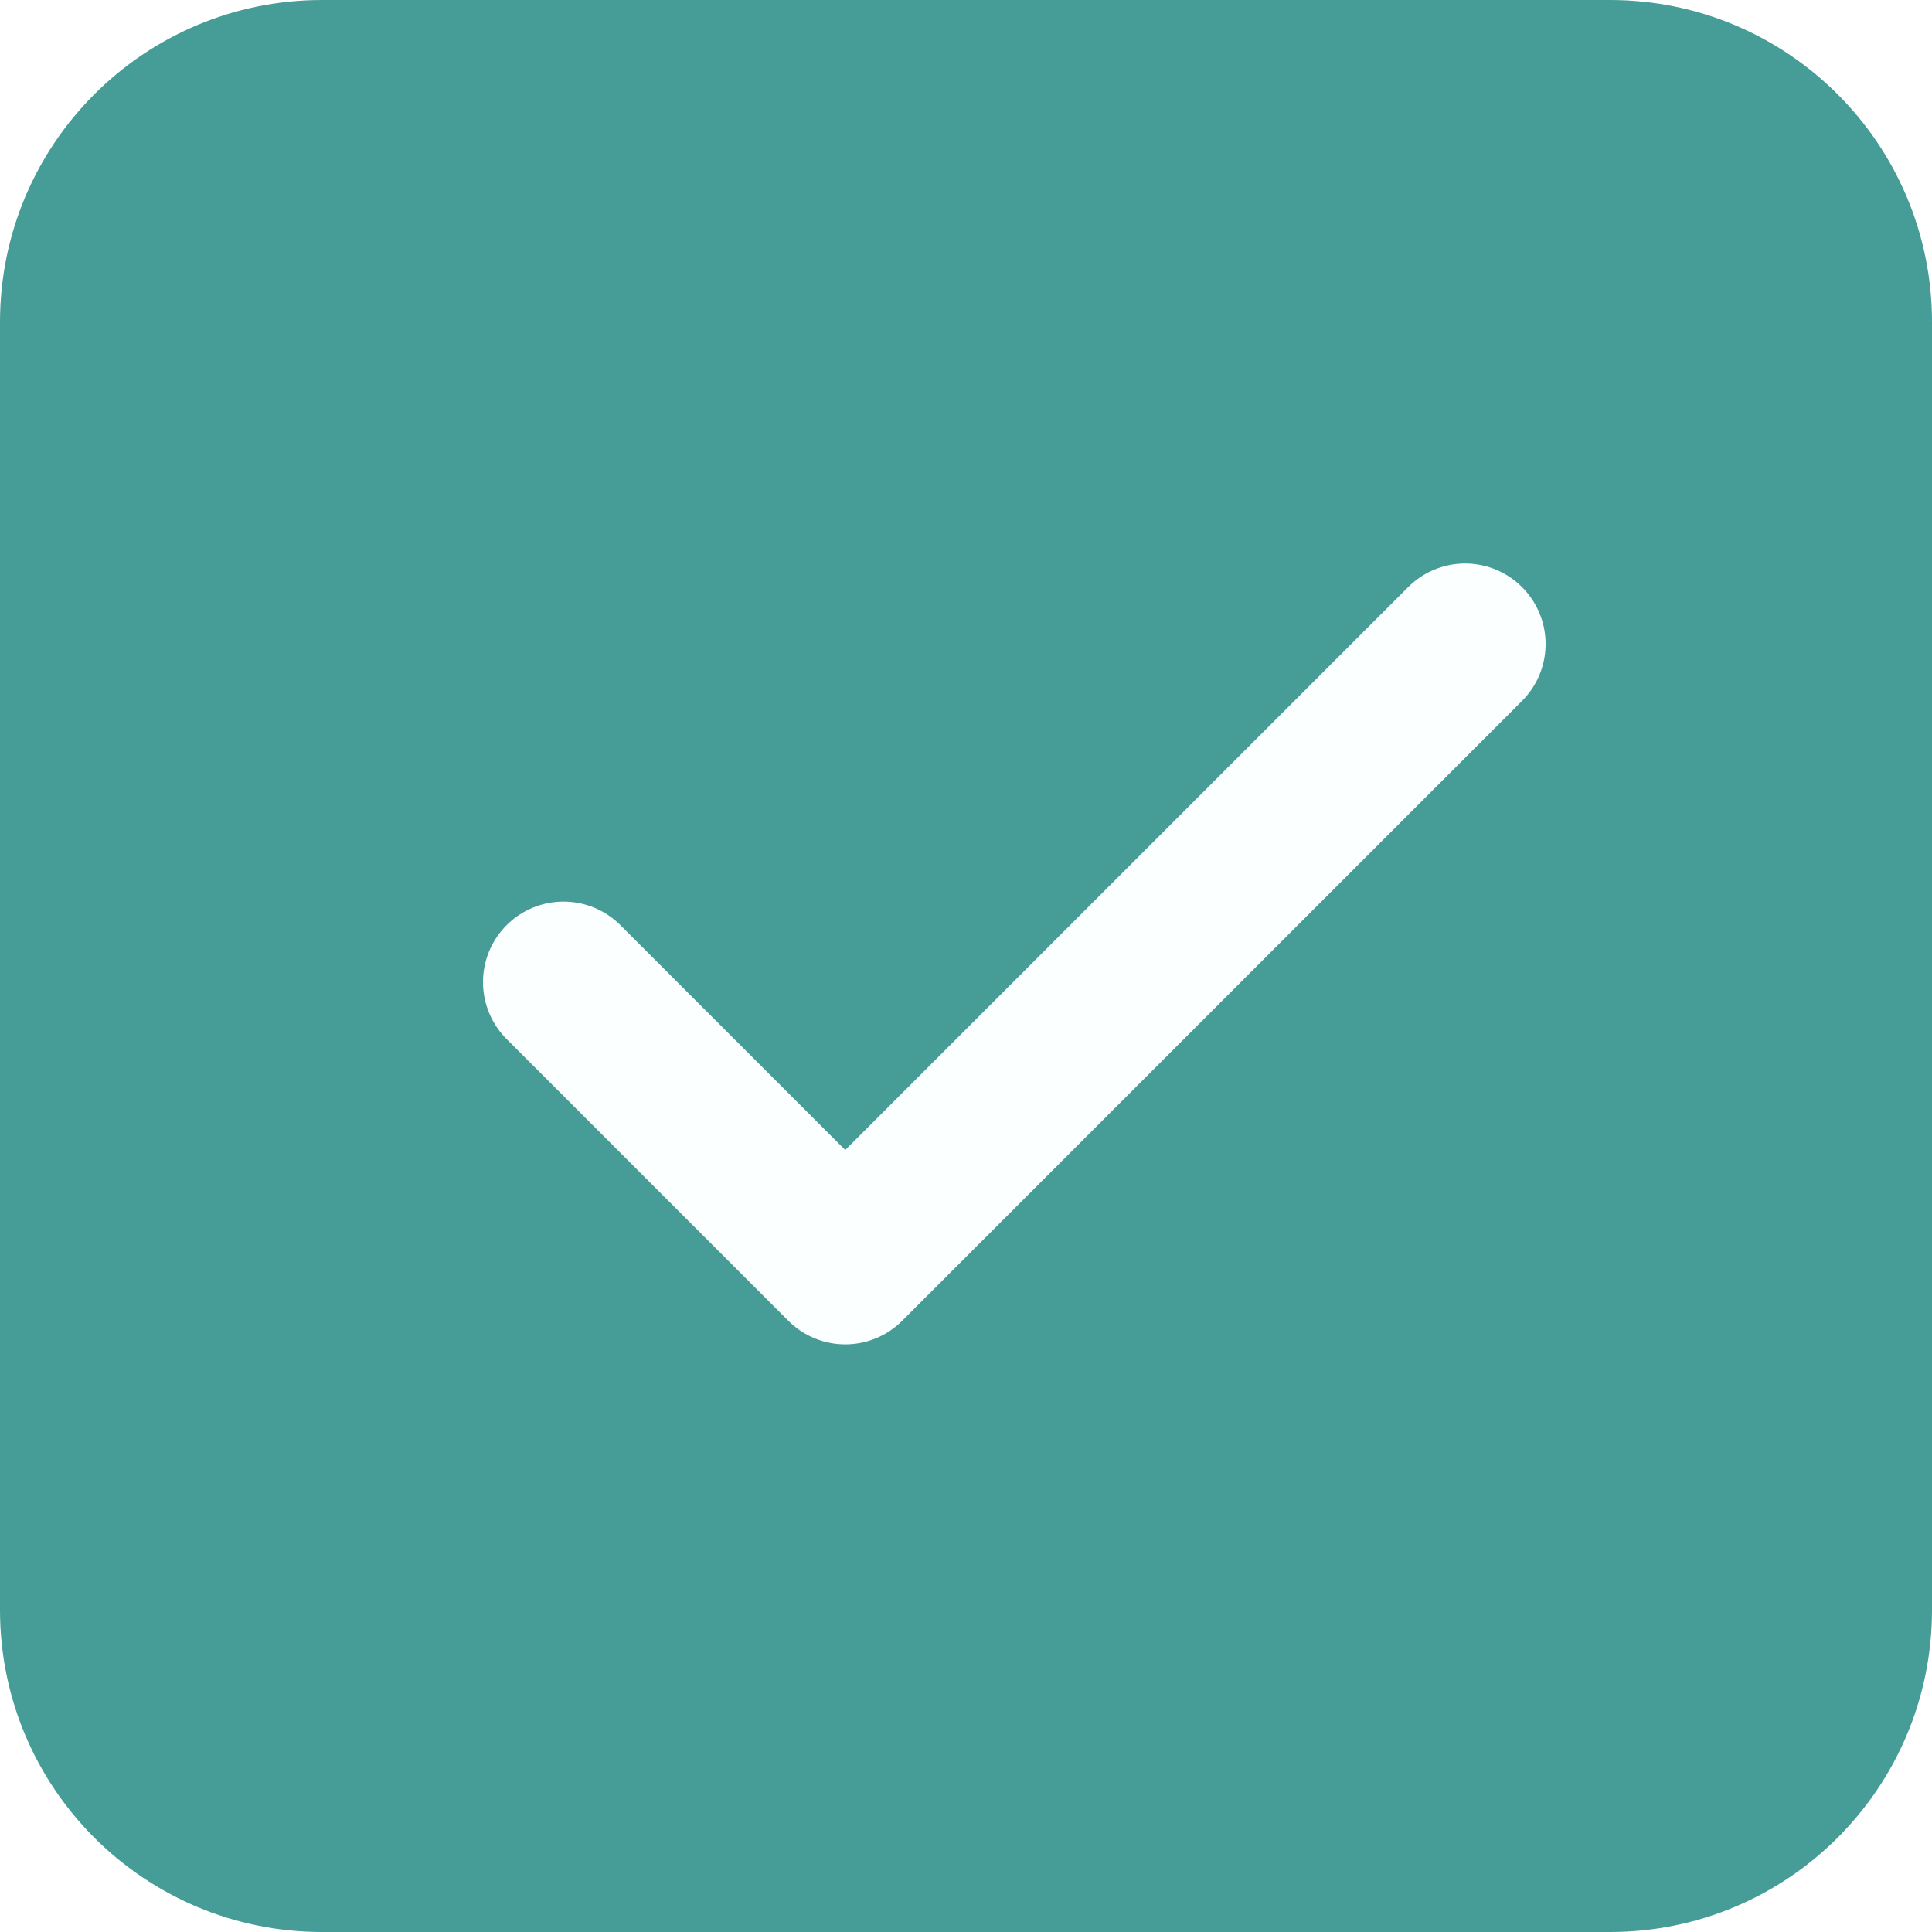
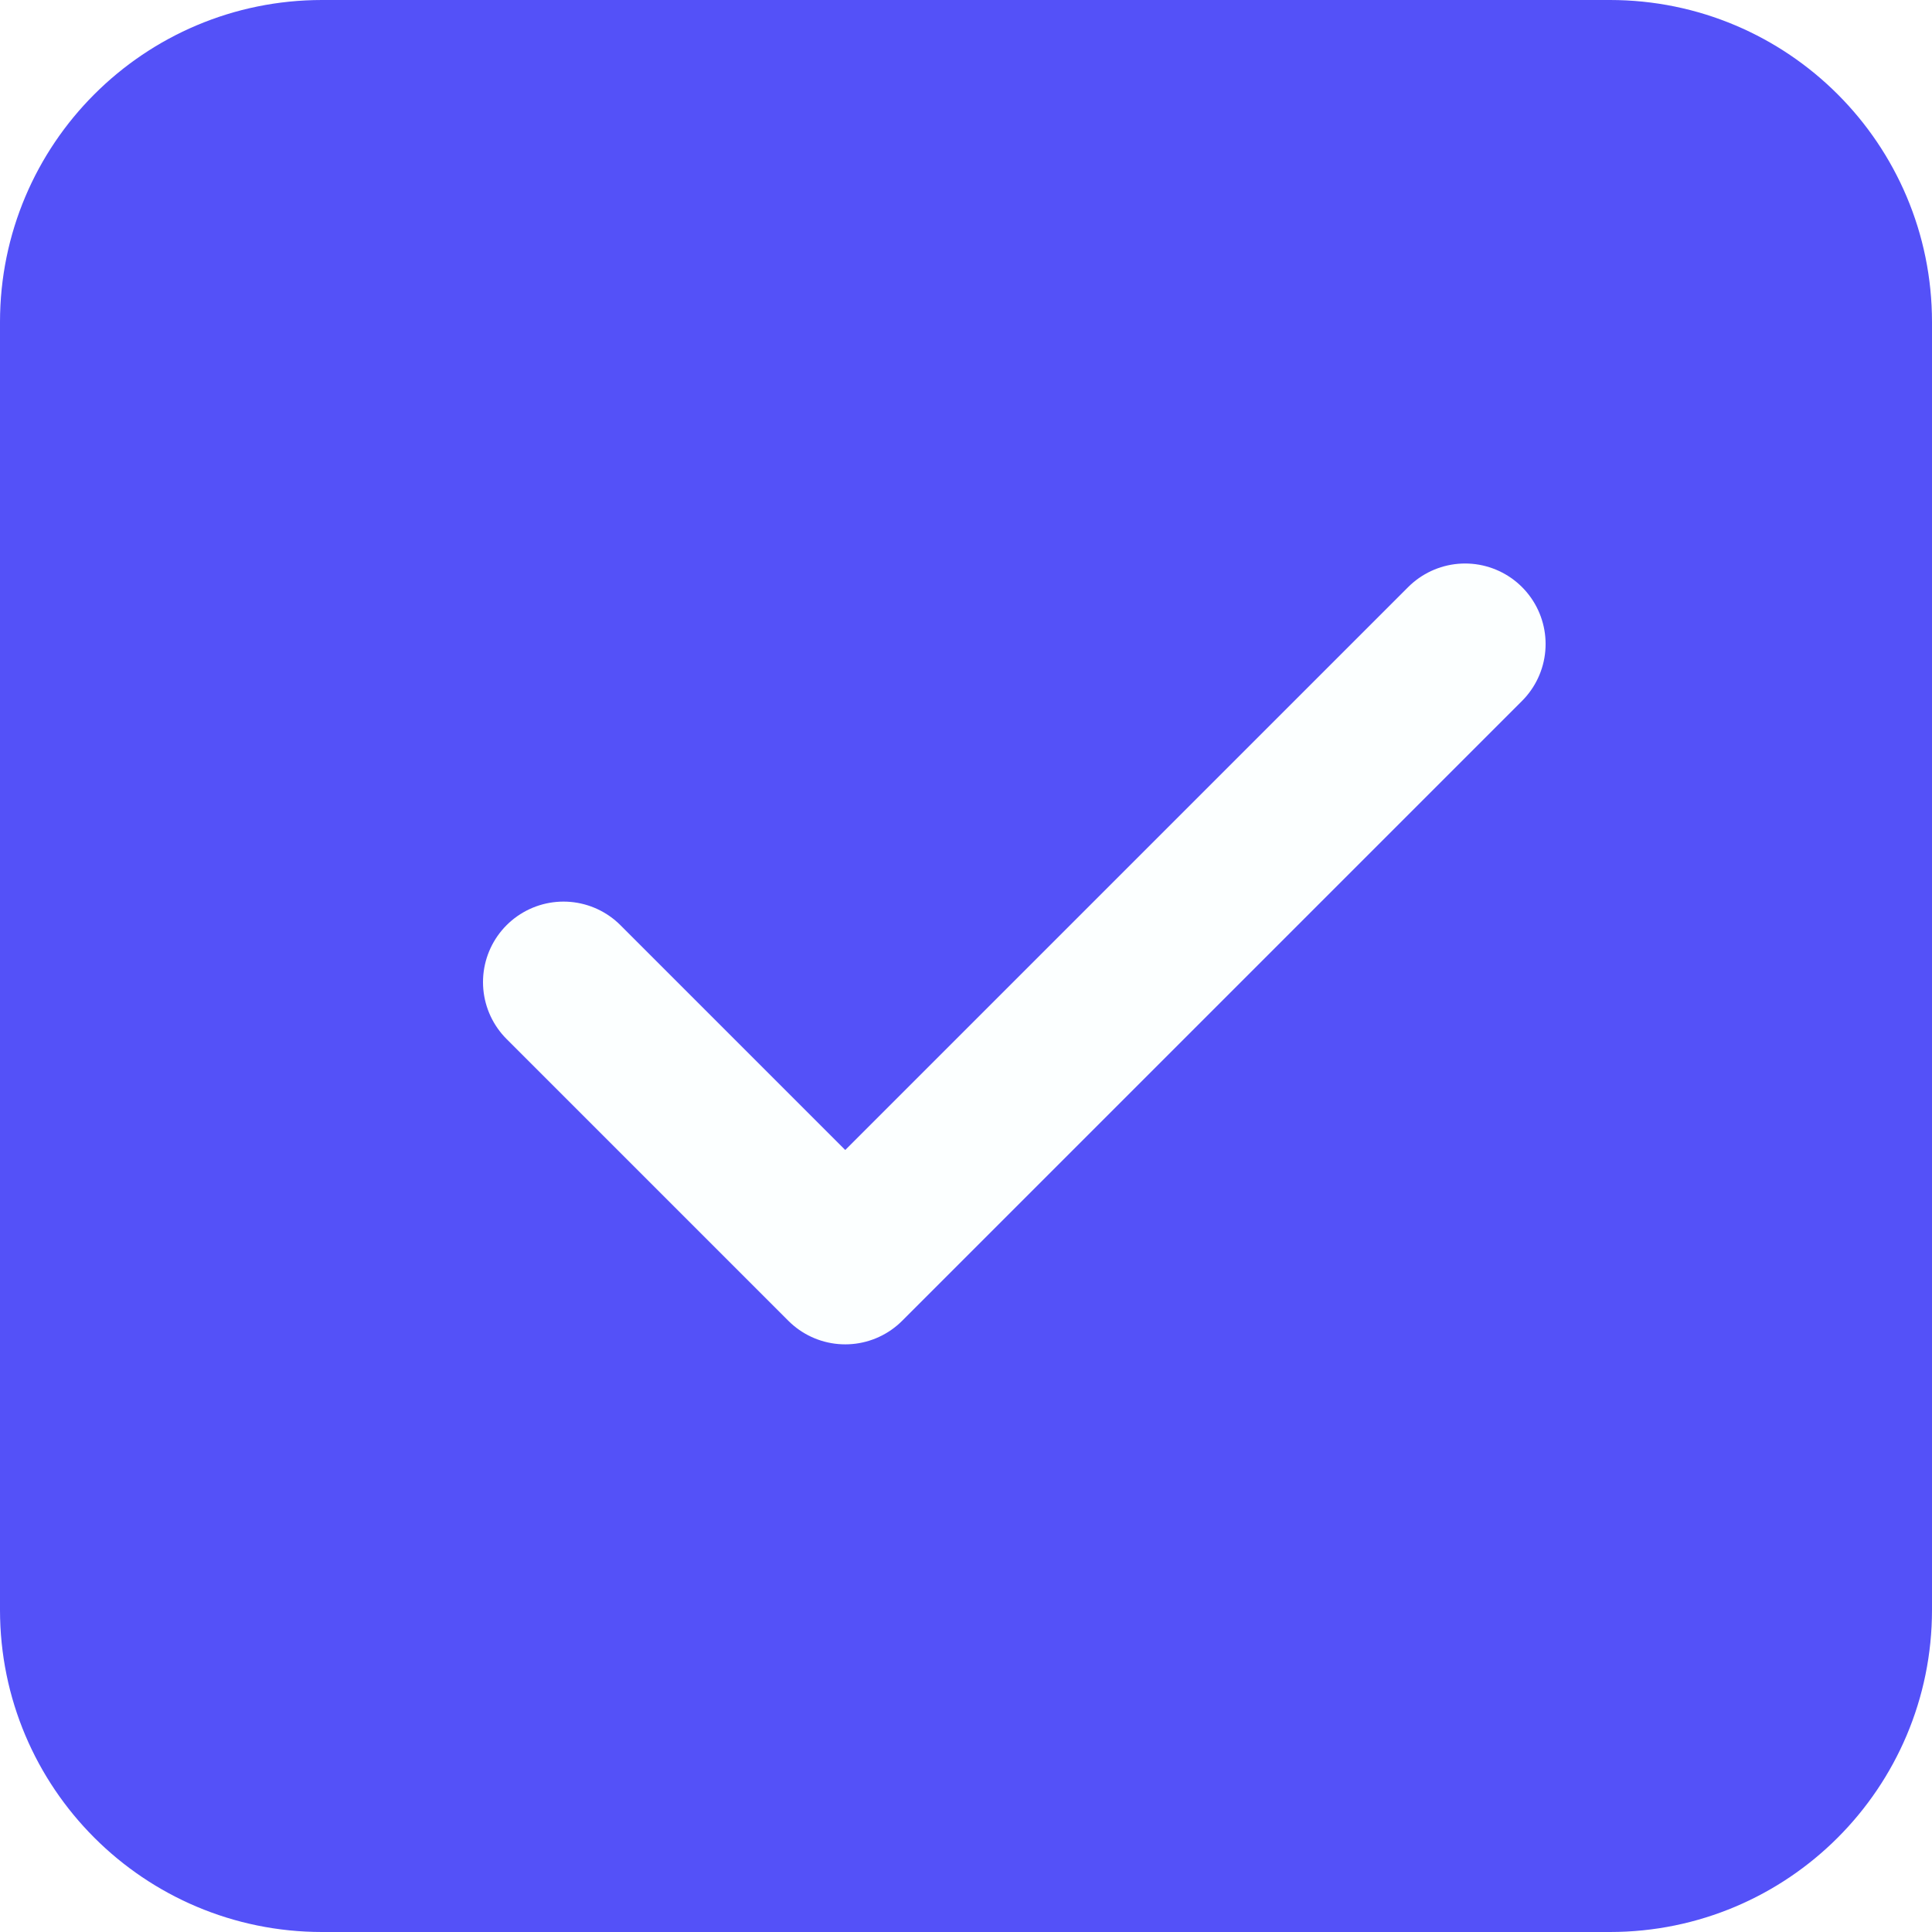
<svg xmlns="http://www.w3.org/2000/svg" width="30" height="30" viewBox="0 0 24 24" fill="none">
-   <rect x="1" y="1" width="22" height="22" rx="3" fill="#469C97" stroke="#469C97" stroke-width="2" />
+   <rect x="1" y="1" width="22" height="22" rx="3" fill="#5451F8" stroke="#5451F8" stroke-width="2" />
  <path d="M18.2 8L10.5 15.7L7 12.2" stroke="#FCFFFF" stroke-width="2" stroke-linecap="round" stroke-linejoin="round" />
</svg>
